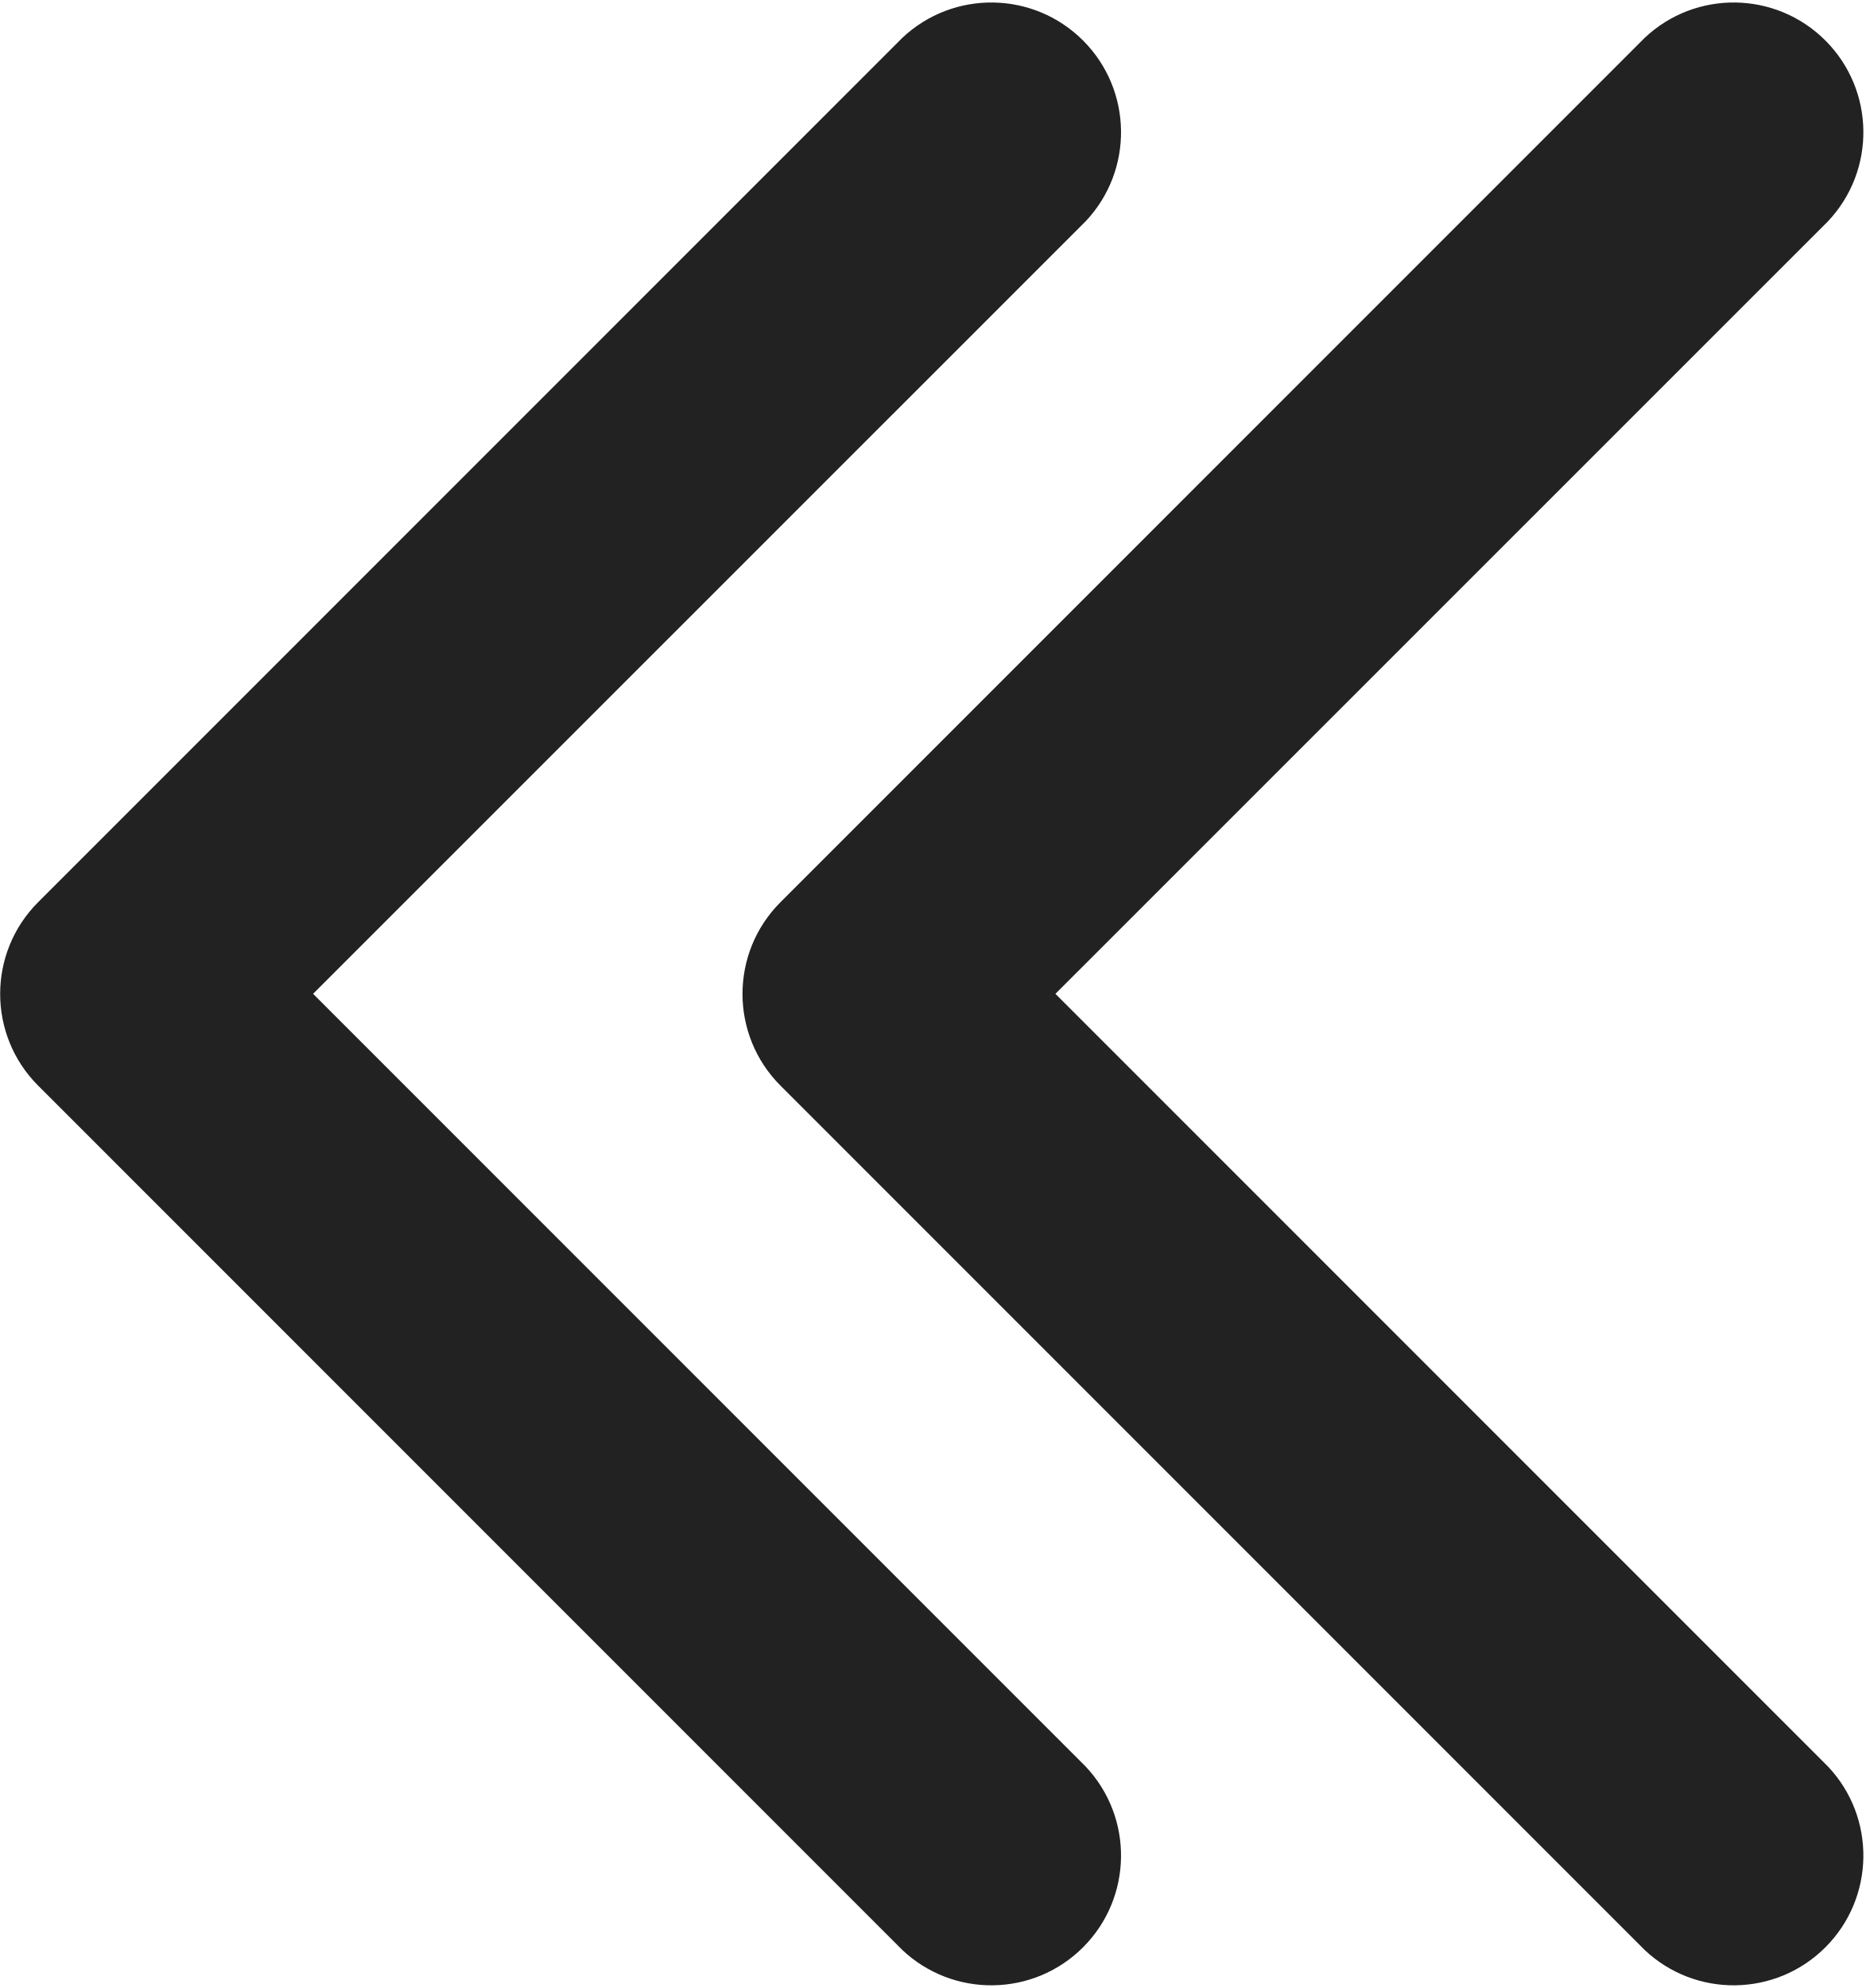
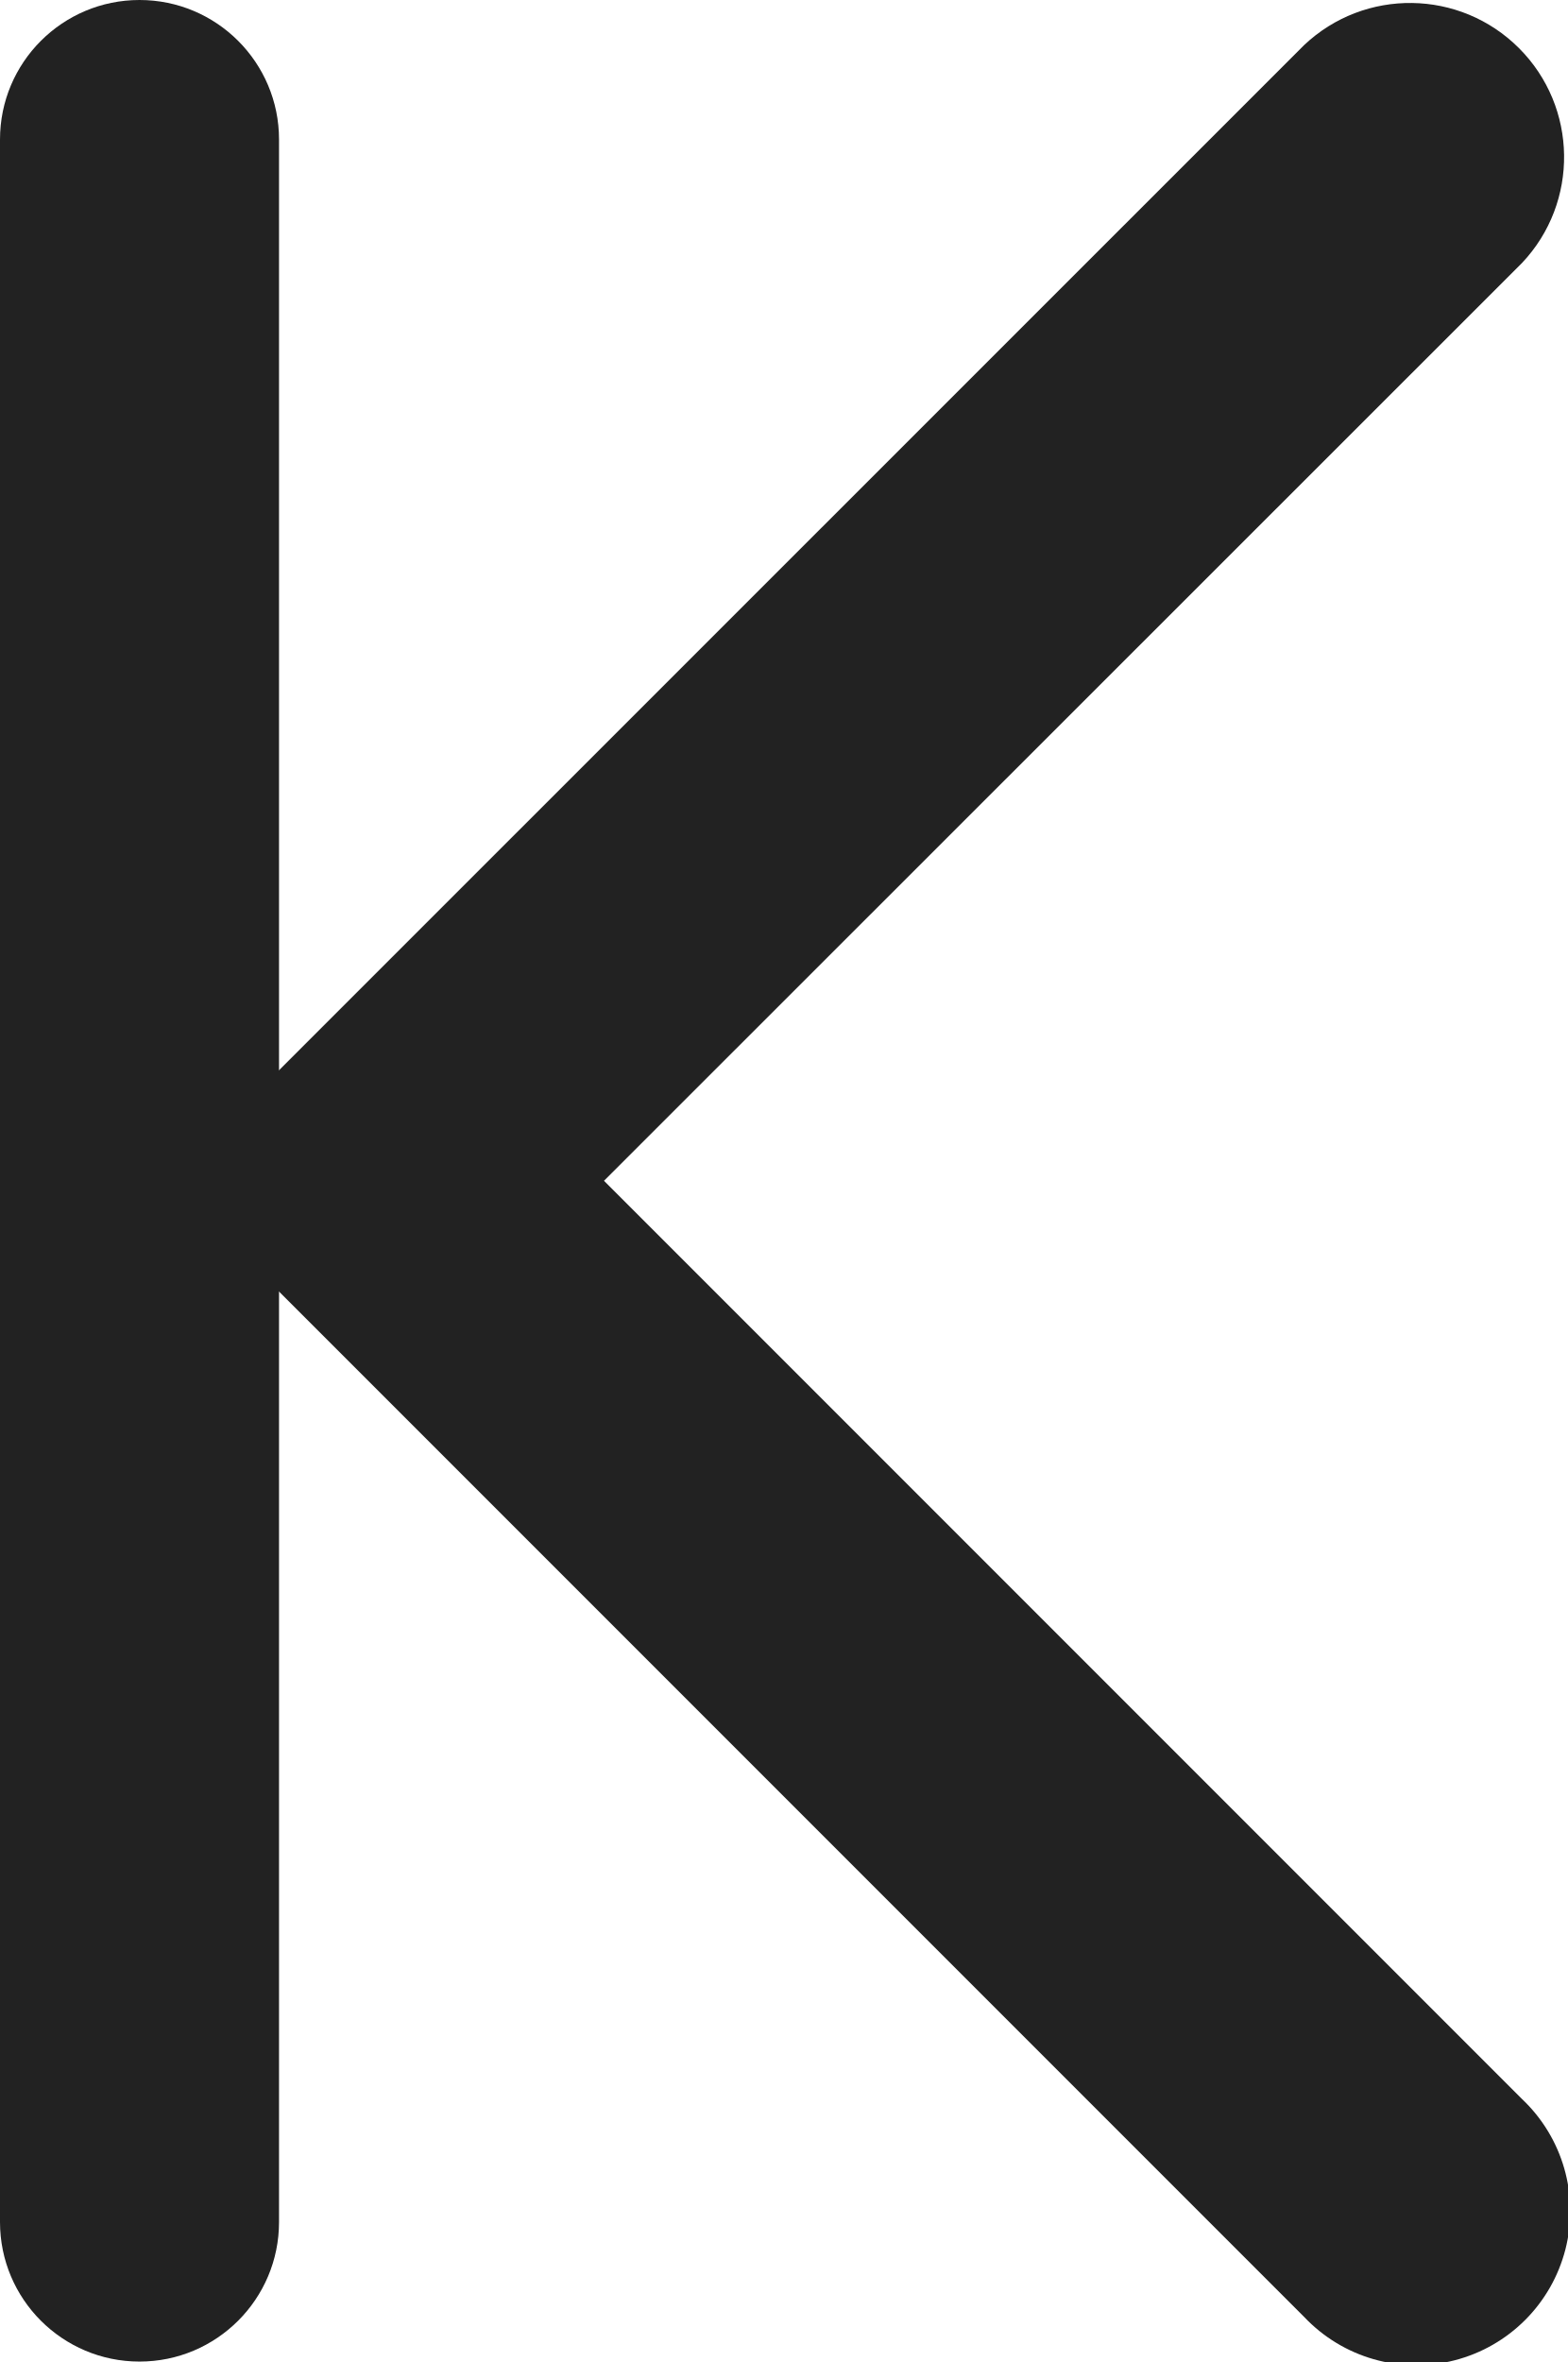
- <svg xmlns="http://www.w3.org/2000/svg" width="10.328" height="11.002" viewBox="0 0 10.328 11.002">
-   <g id="Group_68995" data-name="Group 68995" transform="translate(-1476 -1212)">
-     <path id="Path_66737" data-name="Path 66737" d="M10.5,29.486l4.276-4.276a.718.718,0,0,1,1.015,1.015l-4.783,4.783a.718.718,0,0,1-1.015,0L5.21,26.225A.718.718,0,0,1,6.225,25.21L10.5,29.486Z" transform="translate(1507.219 1207) rotate(90)" fill="#222" />
-     <path id="Path_68149" data-name="Path 68149" d="M10.5,29.486l4.276-4.276a.718.718,0,0,1,1.015,1.015l-4.783,4.783a.718.718,0,0,1-1.015,0L5.21,26.225A.718.718,0,0,1,6.225,25.21L10.5,29.486Z" transform="translate(1511.328 1207) rotate(90)" fill="#222" />
+ <svg xmlns="http://www.w3.org/2000/svg" id="Group_69366" data-name="Group 69366" width="7.301" height="11.002" viewBox="0 0 7.301 11.002">
+   <g id="Group_69210" data-name="Group 69210" transform="translate(0 0)">
+     <g id="Group_69209" data-name="Group 69209" transform="translate(0)">
+       <rect id="Rectangle_6495" data-name="Rectangle 6495" width="1.3" height="11" rx="0.65" fill="#222" />
+     </g>
+   </g>
+   <g id="Group_69324" data-name="Group 69324" transform="translate(1.082 0)">
+     <path id="Path_66738" data-name="Path 66738" d="M5.5,4.487,9.777.21a.718.718,0,1,1,1.015,1.015L6.008,6.009a.717.717,0,0,1-1.015,0L.21,1.225A.718.718,0,0,1,1.225.21L5.5,4.487Z" transform="translate(6.219 0) rotate(90)" fill="#222" />
  </g>
</svg>
